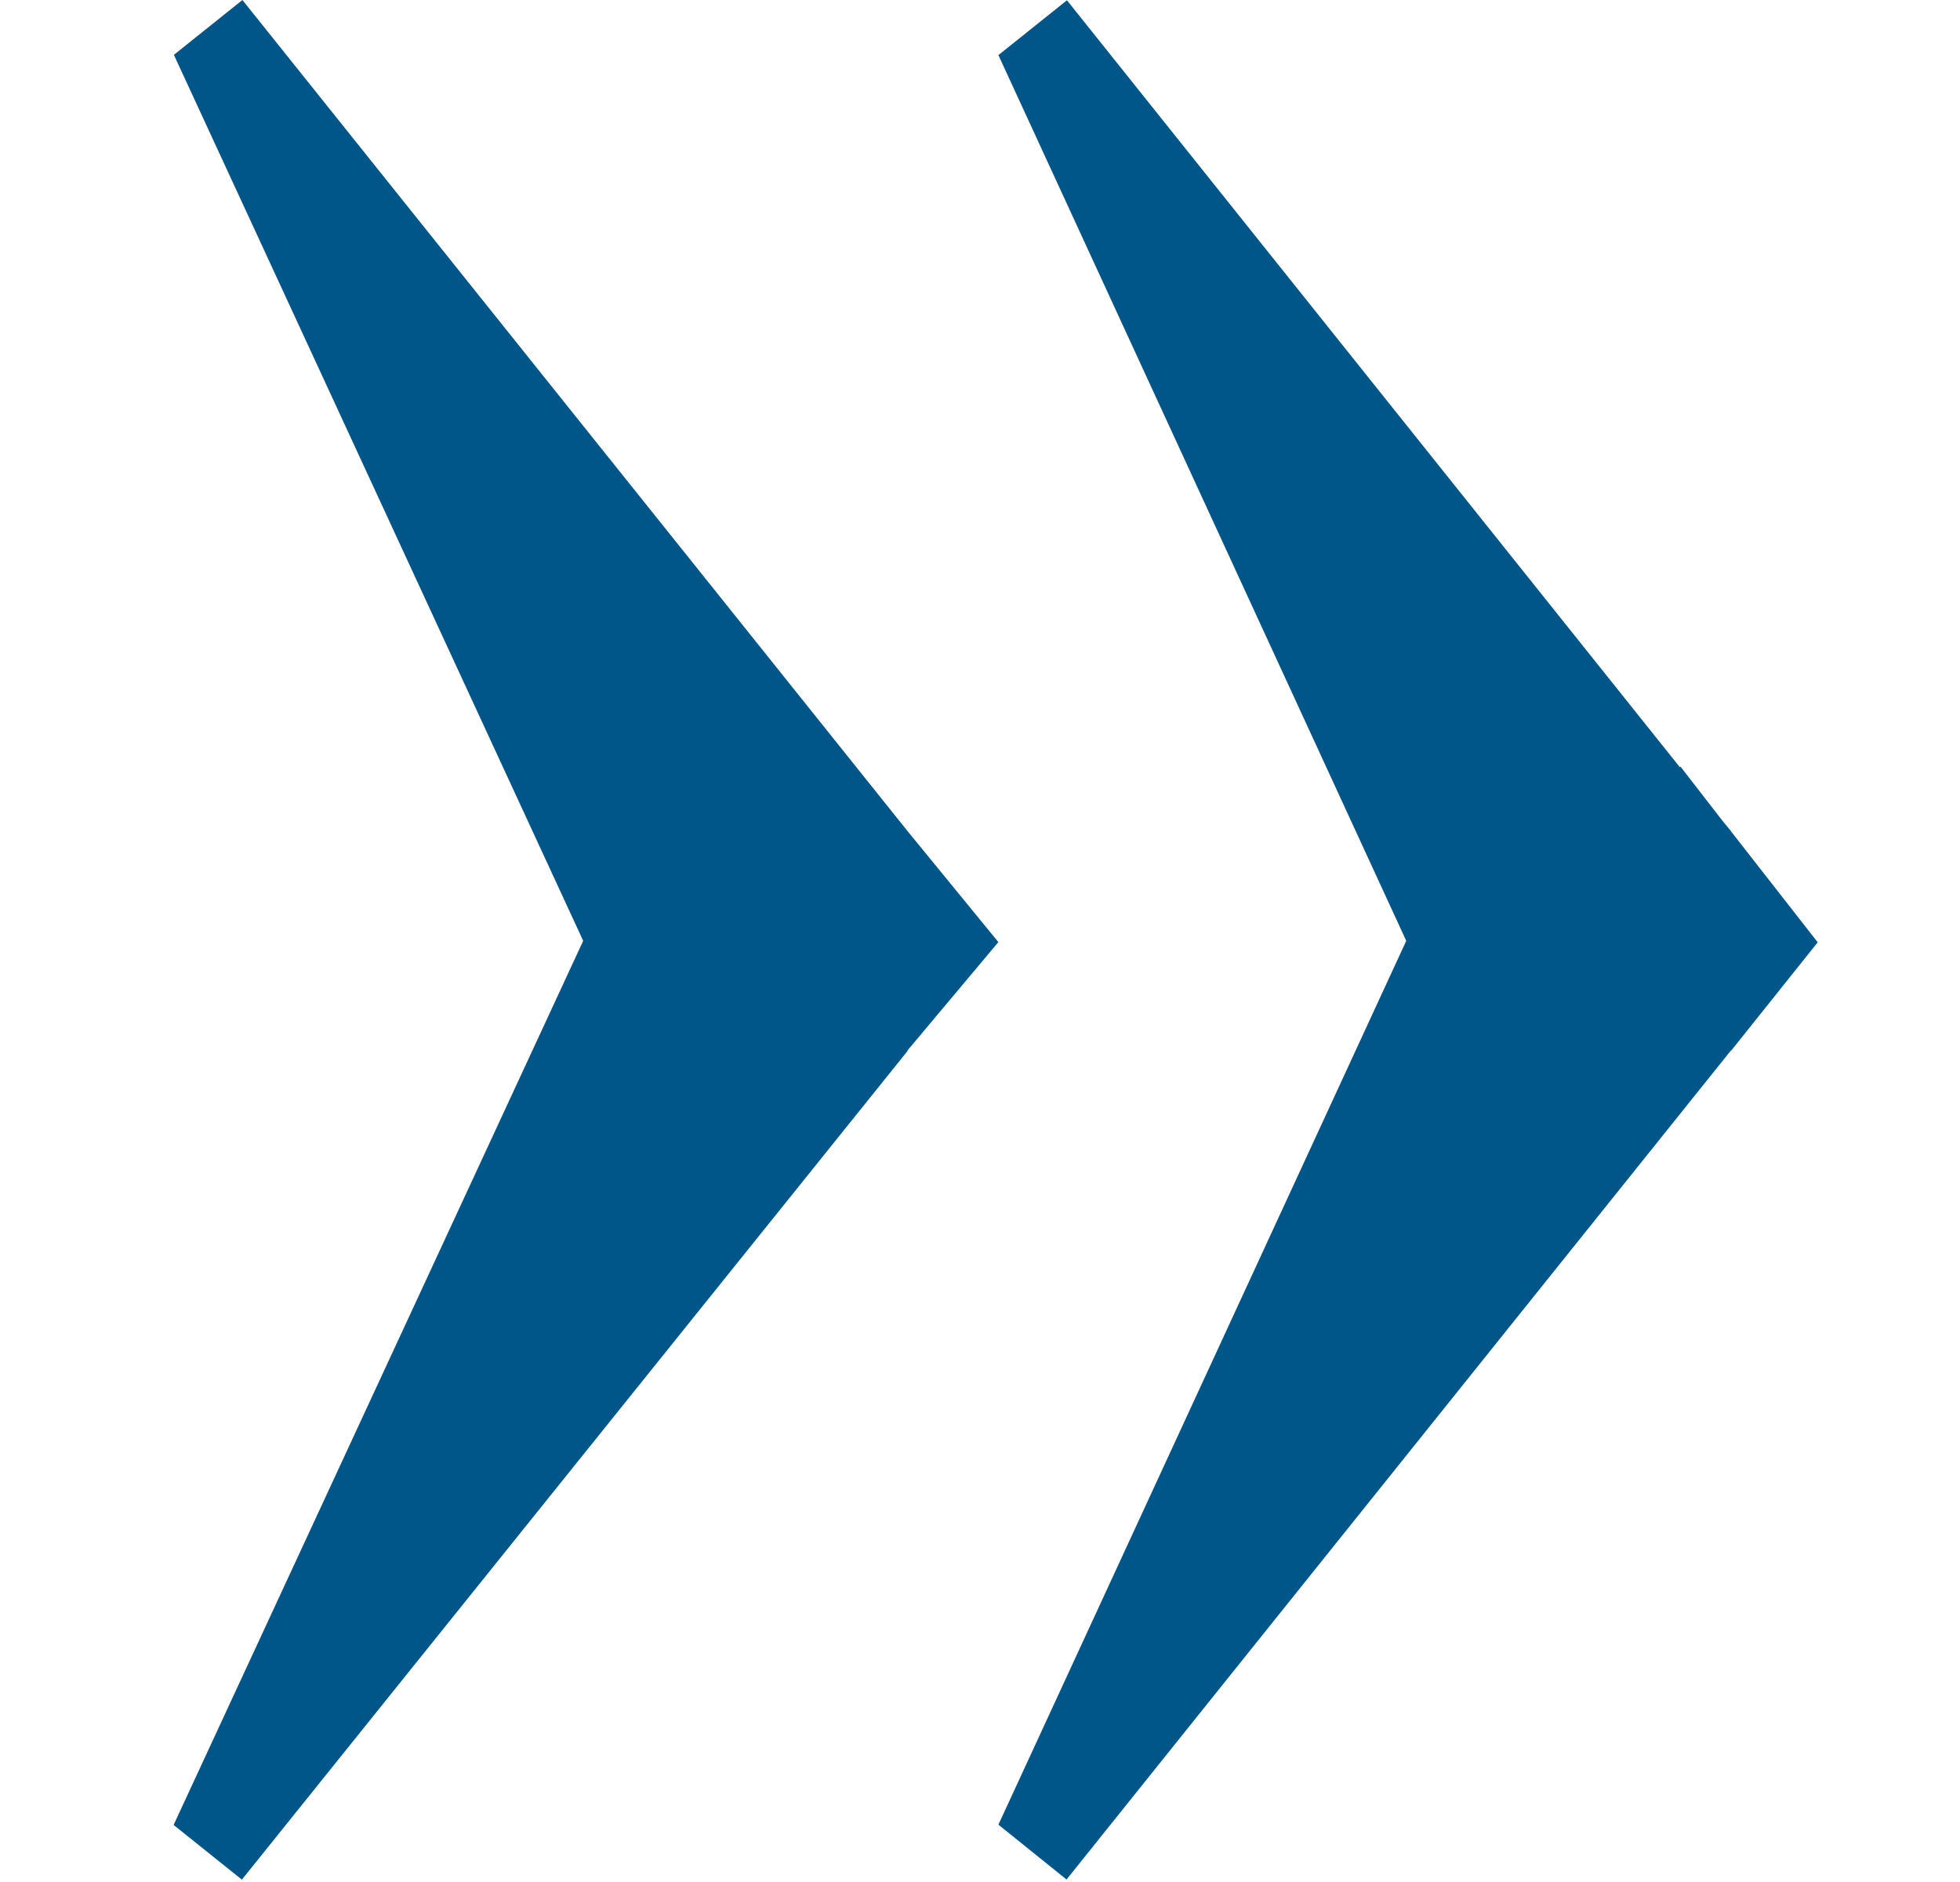
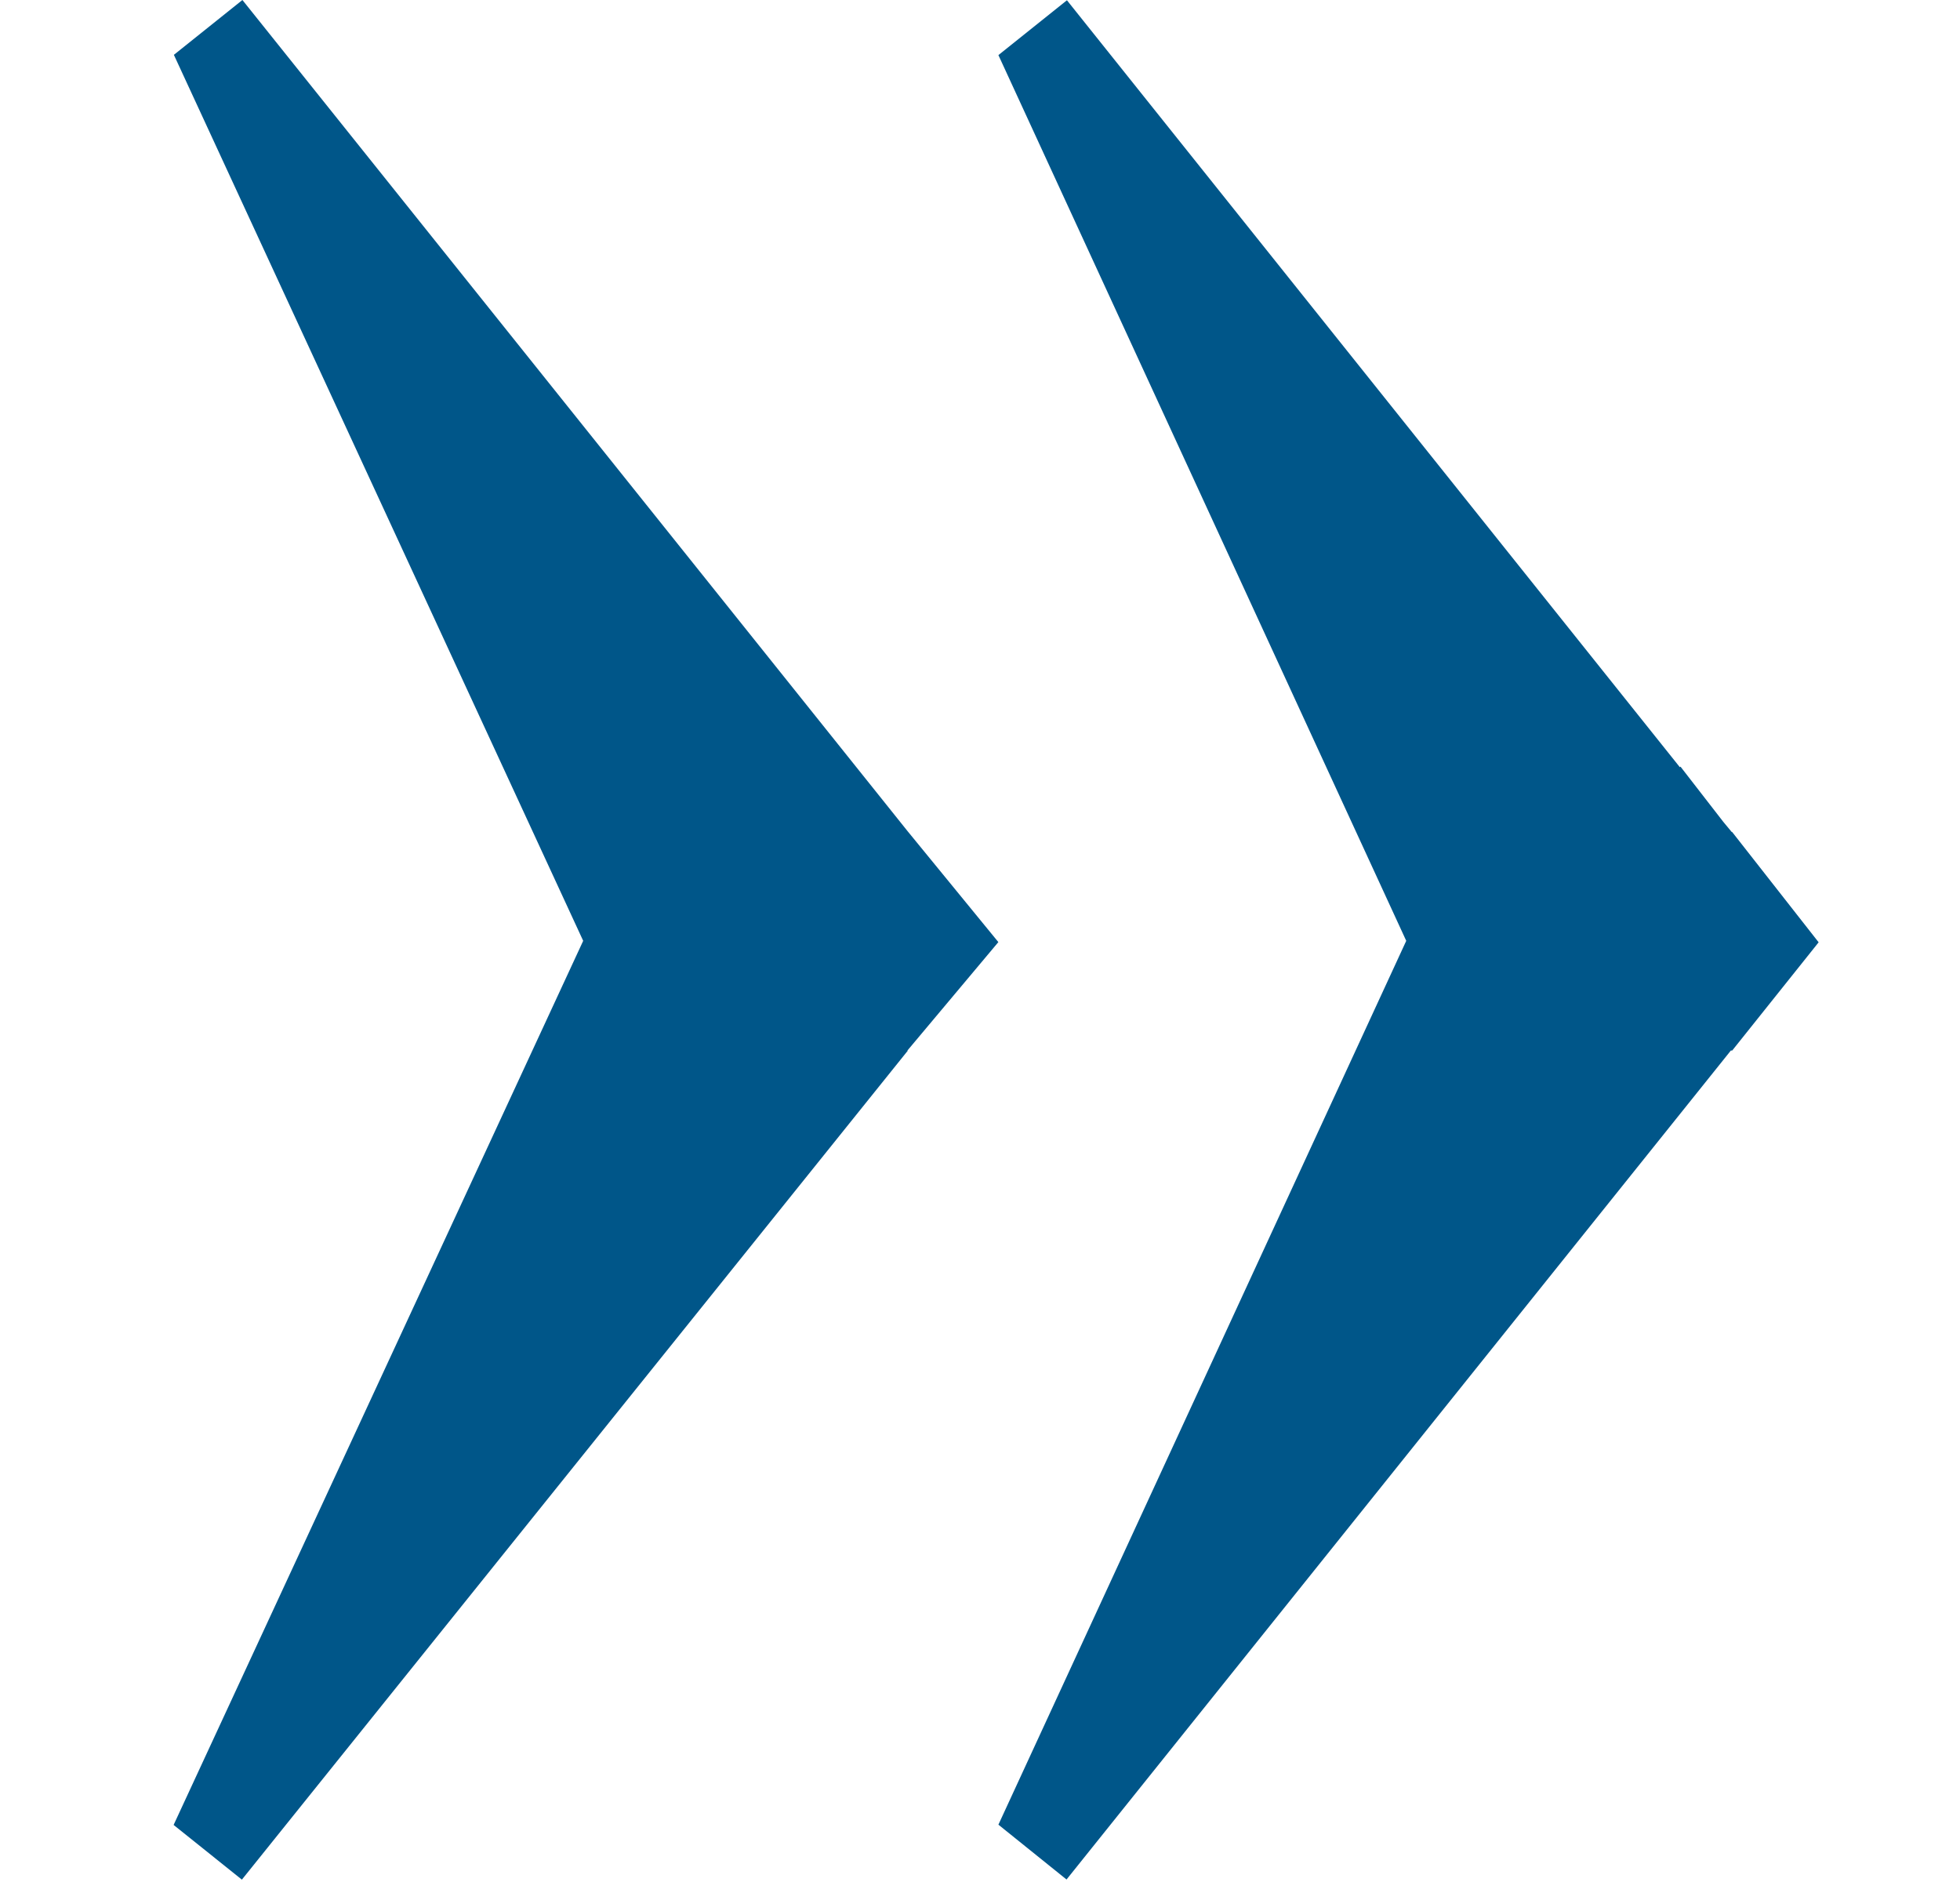
<svg xmlns="http://www.w3.org/2000/svg" width="14.586" height="14">
-   <path fill="#005689" d="M12.882 6.186v-.002l-.058-.07-.318-.41-.005.004L7.94.002 7.43.41 10.465 7 7.43 13.576l.507.408 4.944-6.168h.003l.643-.805-.643-.823zM7.43 7.01l-.676-.826L1.804 0l-.51.408L4.34 7l-3.048 6.578.508.407 4.955-6.167-.002-.002.677-.807z" />
+   <path fill="#005689" d="M12.882 6.186v-.002l-.058-.07-.318-.41-.005.004L7.94.002 7.43.41 10.465 7 7.43 13.576l.507.408 4.944-6.168h.01l.643-.805-.643-.82zM7.43 7.01l-.676-.826L1.804 0l-.51.408L4.34 7l-3.048 6.578.508.407 4.955-6.167-.002-.002.677-.807z" />
</svg>
